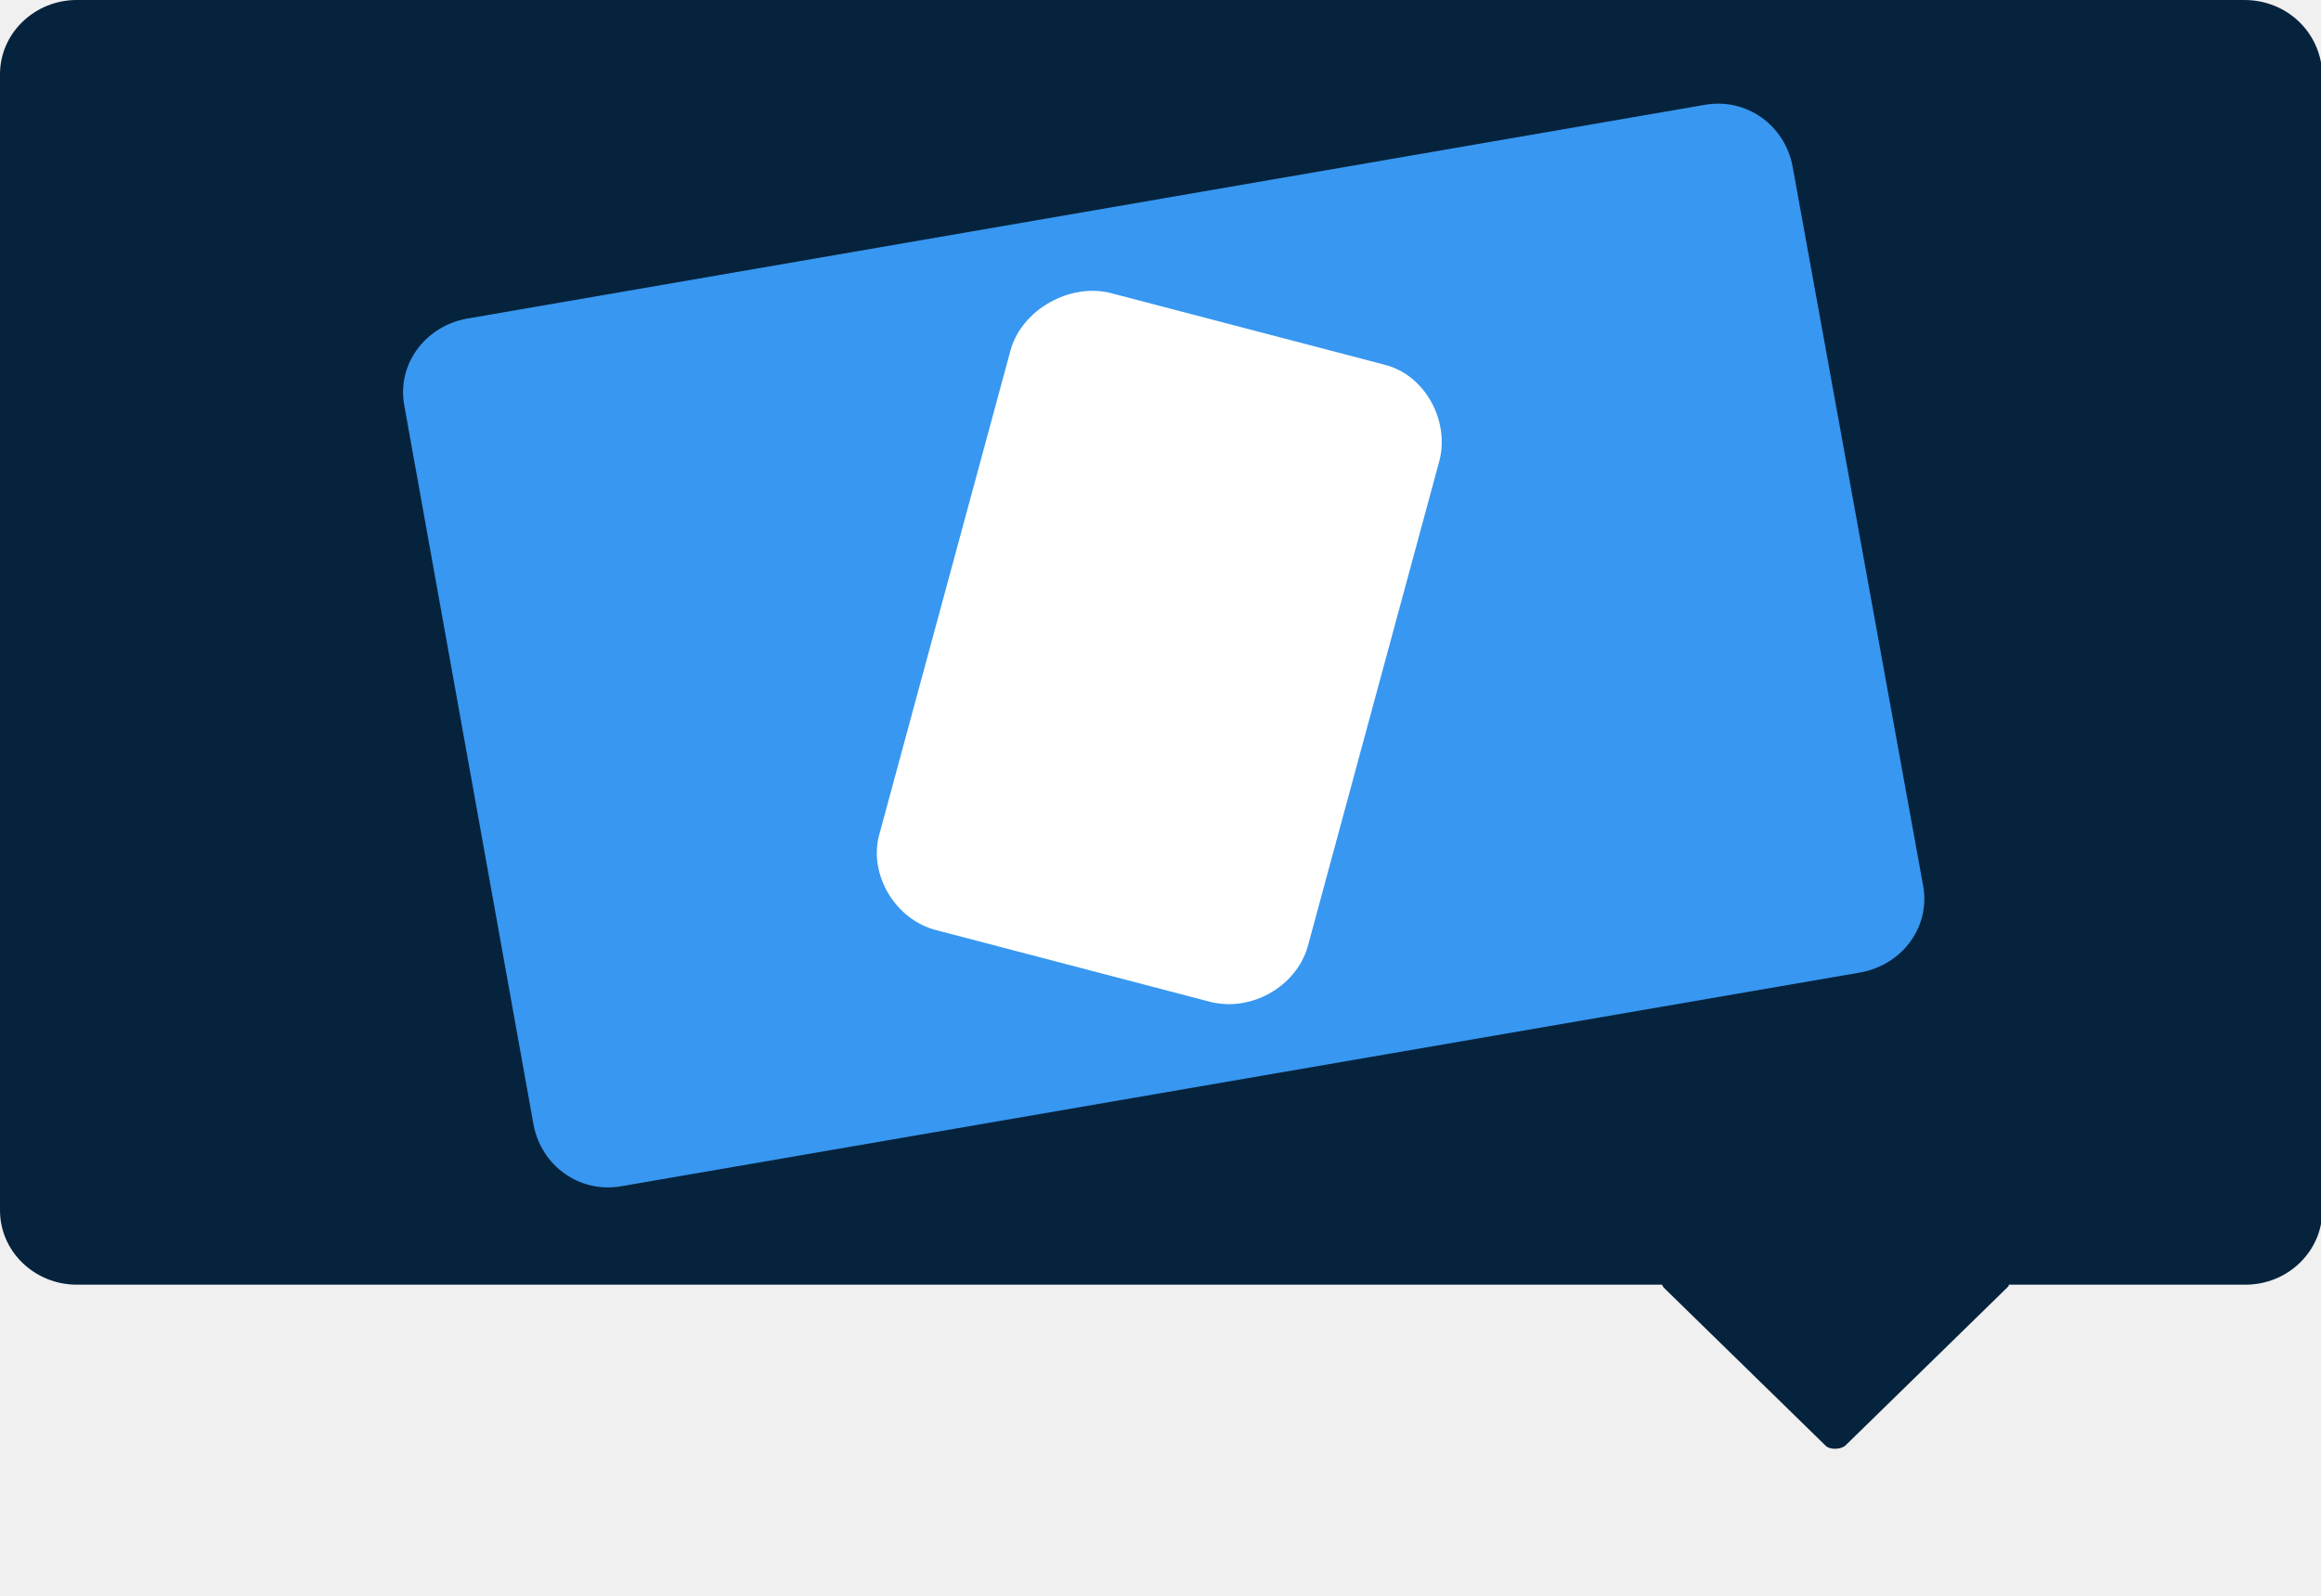
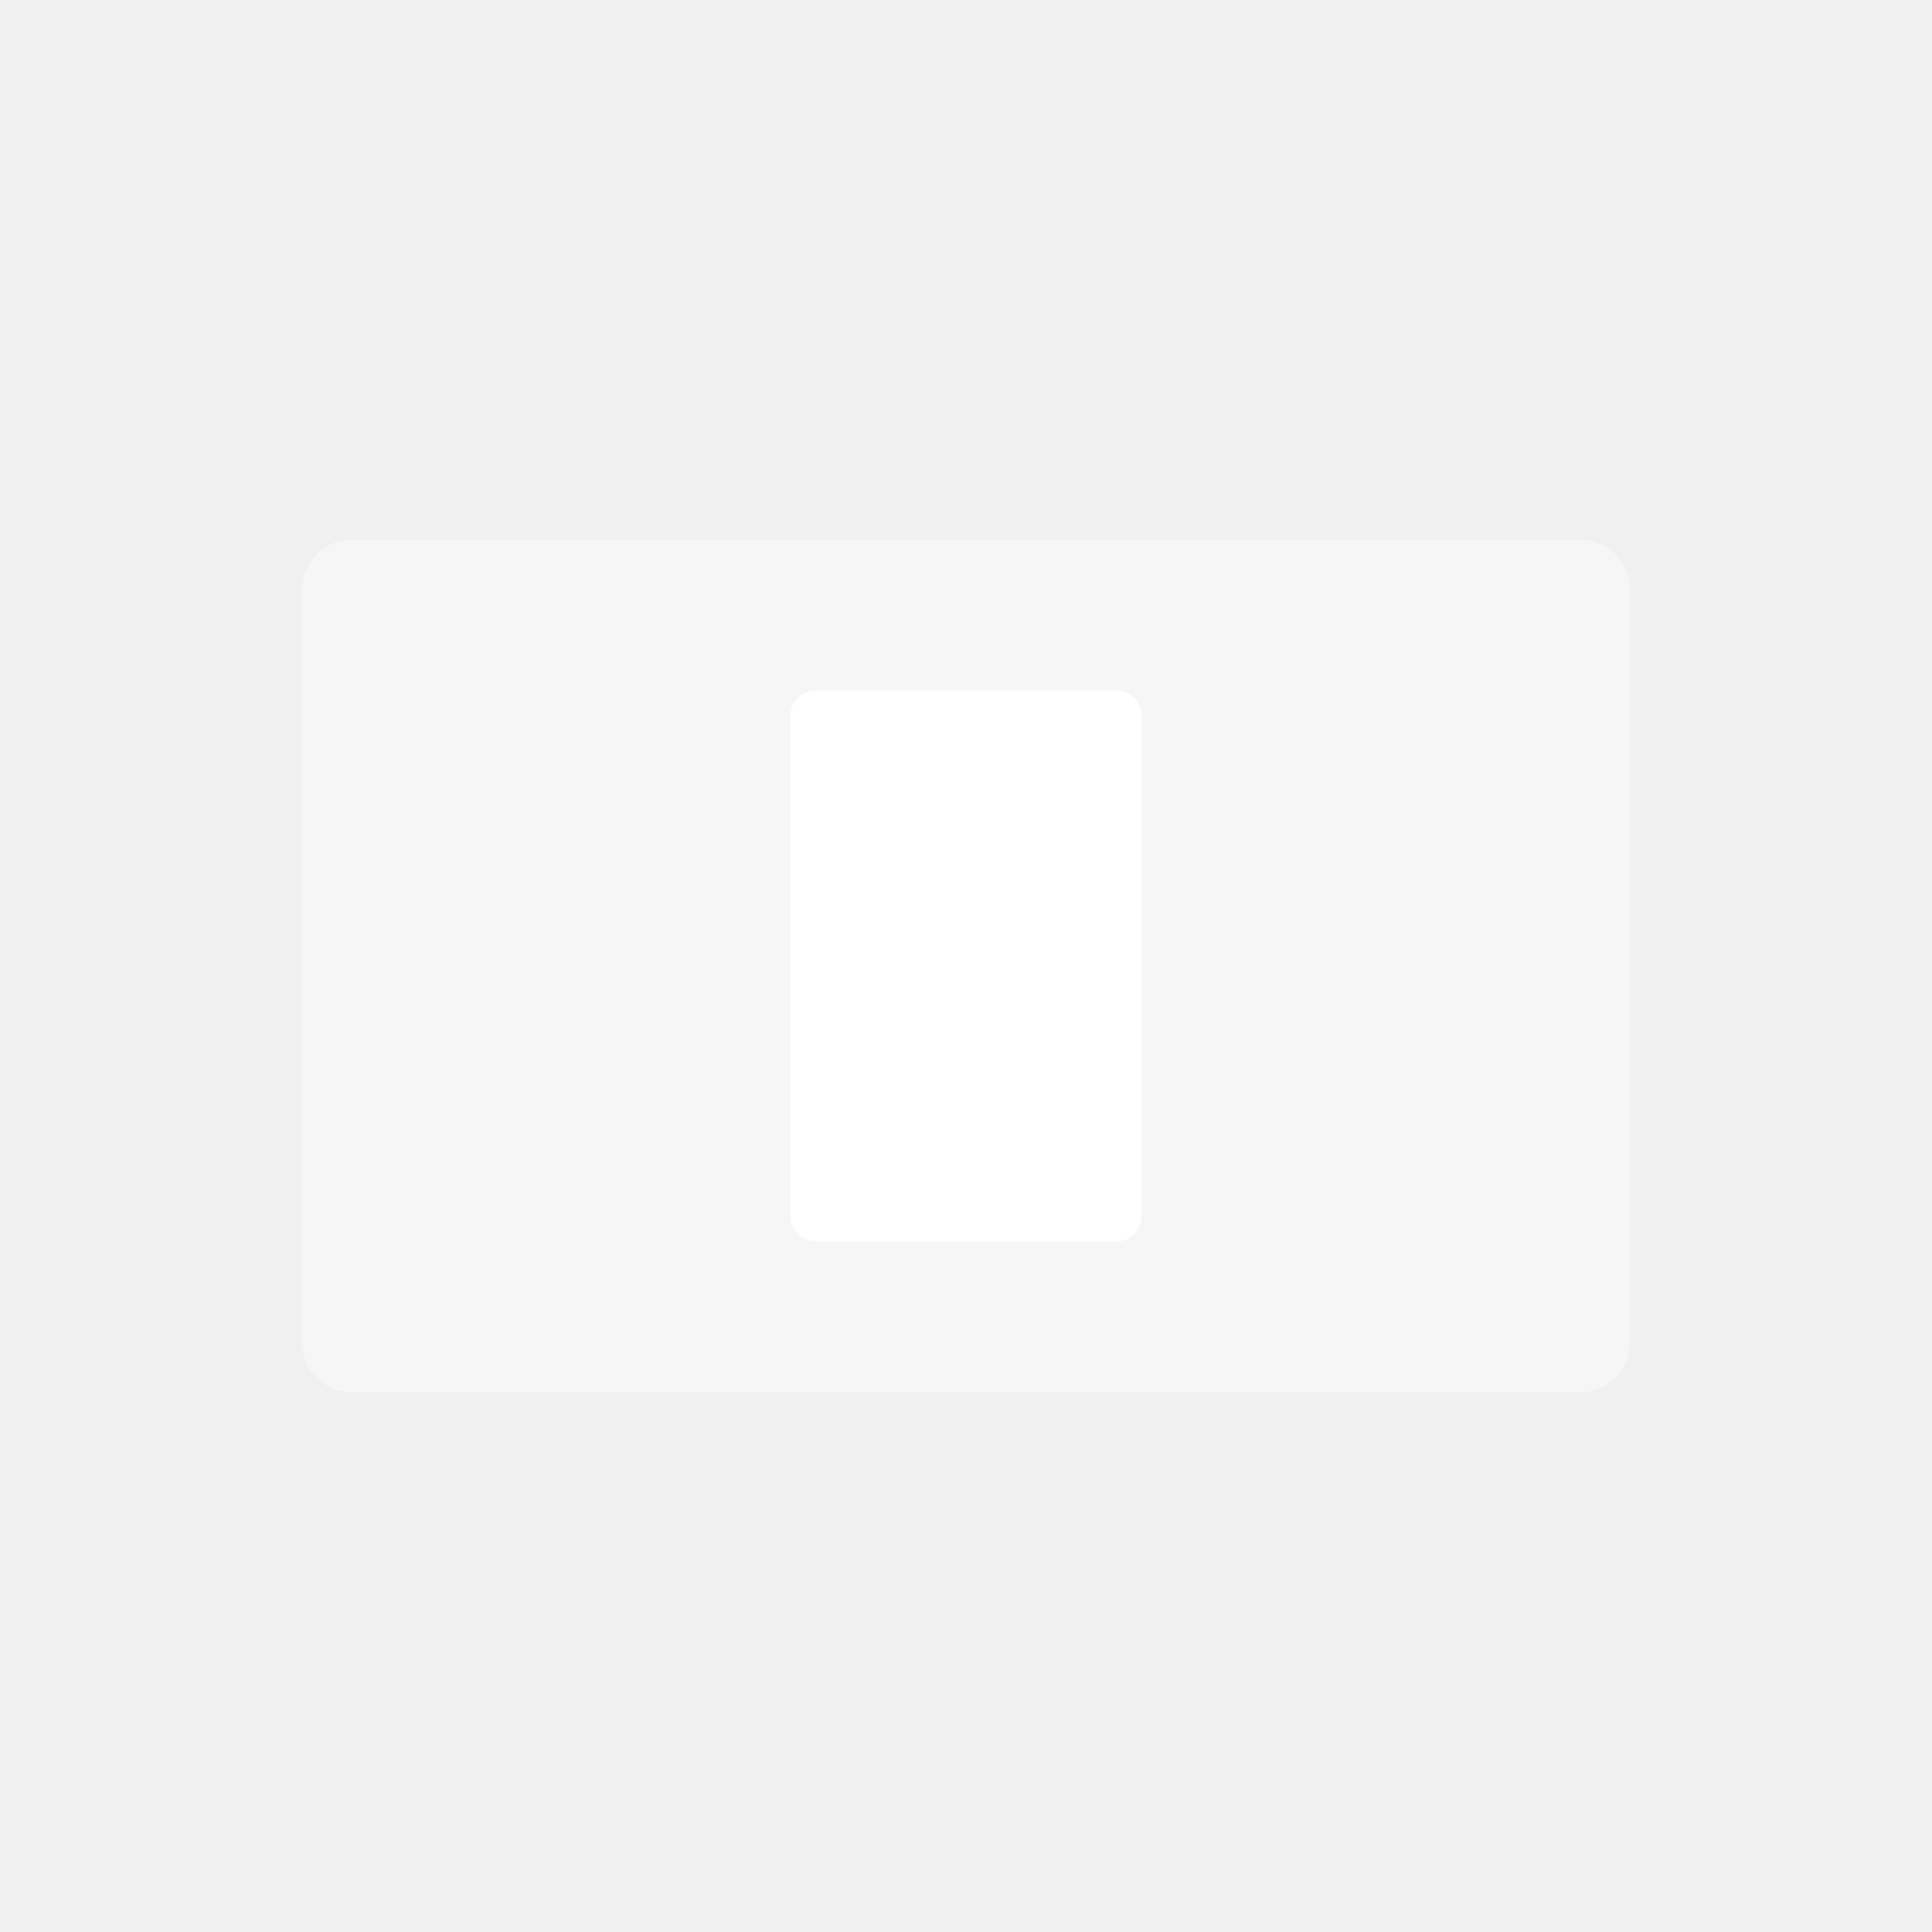
- <svg xmlns="http://www.w3.org/2000/svg" version="1.1" id="Layer_1" x="0px" y="0px" viewBox="0 0 181.4 124.7" style="enable-background:new 0 0 181.4 124.7;" xml:space="preserve">
-   <style type="text/css">
- 	.st0{fill-rule:evenodd;clip-rule:evenodd;fill:#06233D;}
- 	.st1{fill:#3897F0;}
- 	.st2{fill:#FFFFFF;}
- </style>
-   <path class="st0" d="M175.4,0H6C2.7,0,0,2.6,0,5.8v88.8c0,3.2,2.7,5.8,6,5.8h123.9c0,0.1,0.1,0.1,0.1,0.2l12.7,12.4  c0.3,0.3,1.1,0.3,1.5,0l12.7-12.4c0.1-0.1,0.1-0.1,0.1-0.2h18.5c3.3,0,6-2.6,6-5.8V5.8C181.4,2.6,178.8,0,175.4,0z" />
-   <path class="st1" d="M150.3,69.2c0.6,3.2-1.6,6.2-4.9,6.8L48.6,92.7c-3.3,0.6-6.3-1.6-6.9-4.8L31.6,31.7c-0.6-3.2,1.6-6.2,4.9-6.8  l96.7-16.7c3.3-0.6,6.3,1.6,6.9,4.8L150.3,69.2z" />
-   <path class="st2" d="M102.2,74c-0.9,3.1-4.4,5.1-7.6,4.3l-21.4-5.6c-3.2-0.8-5.3-4.3-4.5-7.4L79,27.3c0.9-3.1,4.6-5.2,7.8-4.4  l21.4,5.6c3.2,0.8,5.1,4.4,4.3,7.5L102.2,74z" />
+ <svg xmlns="http://www.w3.org/2000/svg" viewBox="0 0 1024 1024">
+   <path d="M186.57,286H837.43A26.57,26.57,0,0,1,864,312.59V711.41A26.57,26.57,0,0,1,837.43,738H186.57A26.57,26.57,0,0,1,160,711.41V312.59A26.57,26.57,0,0,1,186.57,286Z" style="fill: #fff;opacity: 0.4;isolation: isolate" />
+   <path d="M432.29,366H591.71A13.28,13.28,0,0,1,605,379.27V644.73A13.28,13.28,0,0,1,591.71,658H432.29A13.28,13.28,0,0,1,419,644.73V379.27A13.28,13.28,0,0,1,432.29,366Z" style="fill: #fff" />
</svg>
